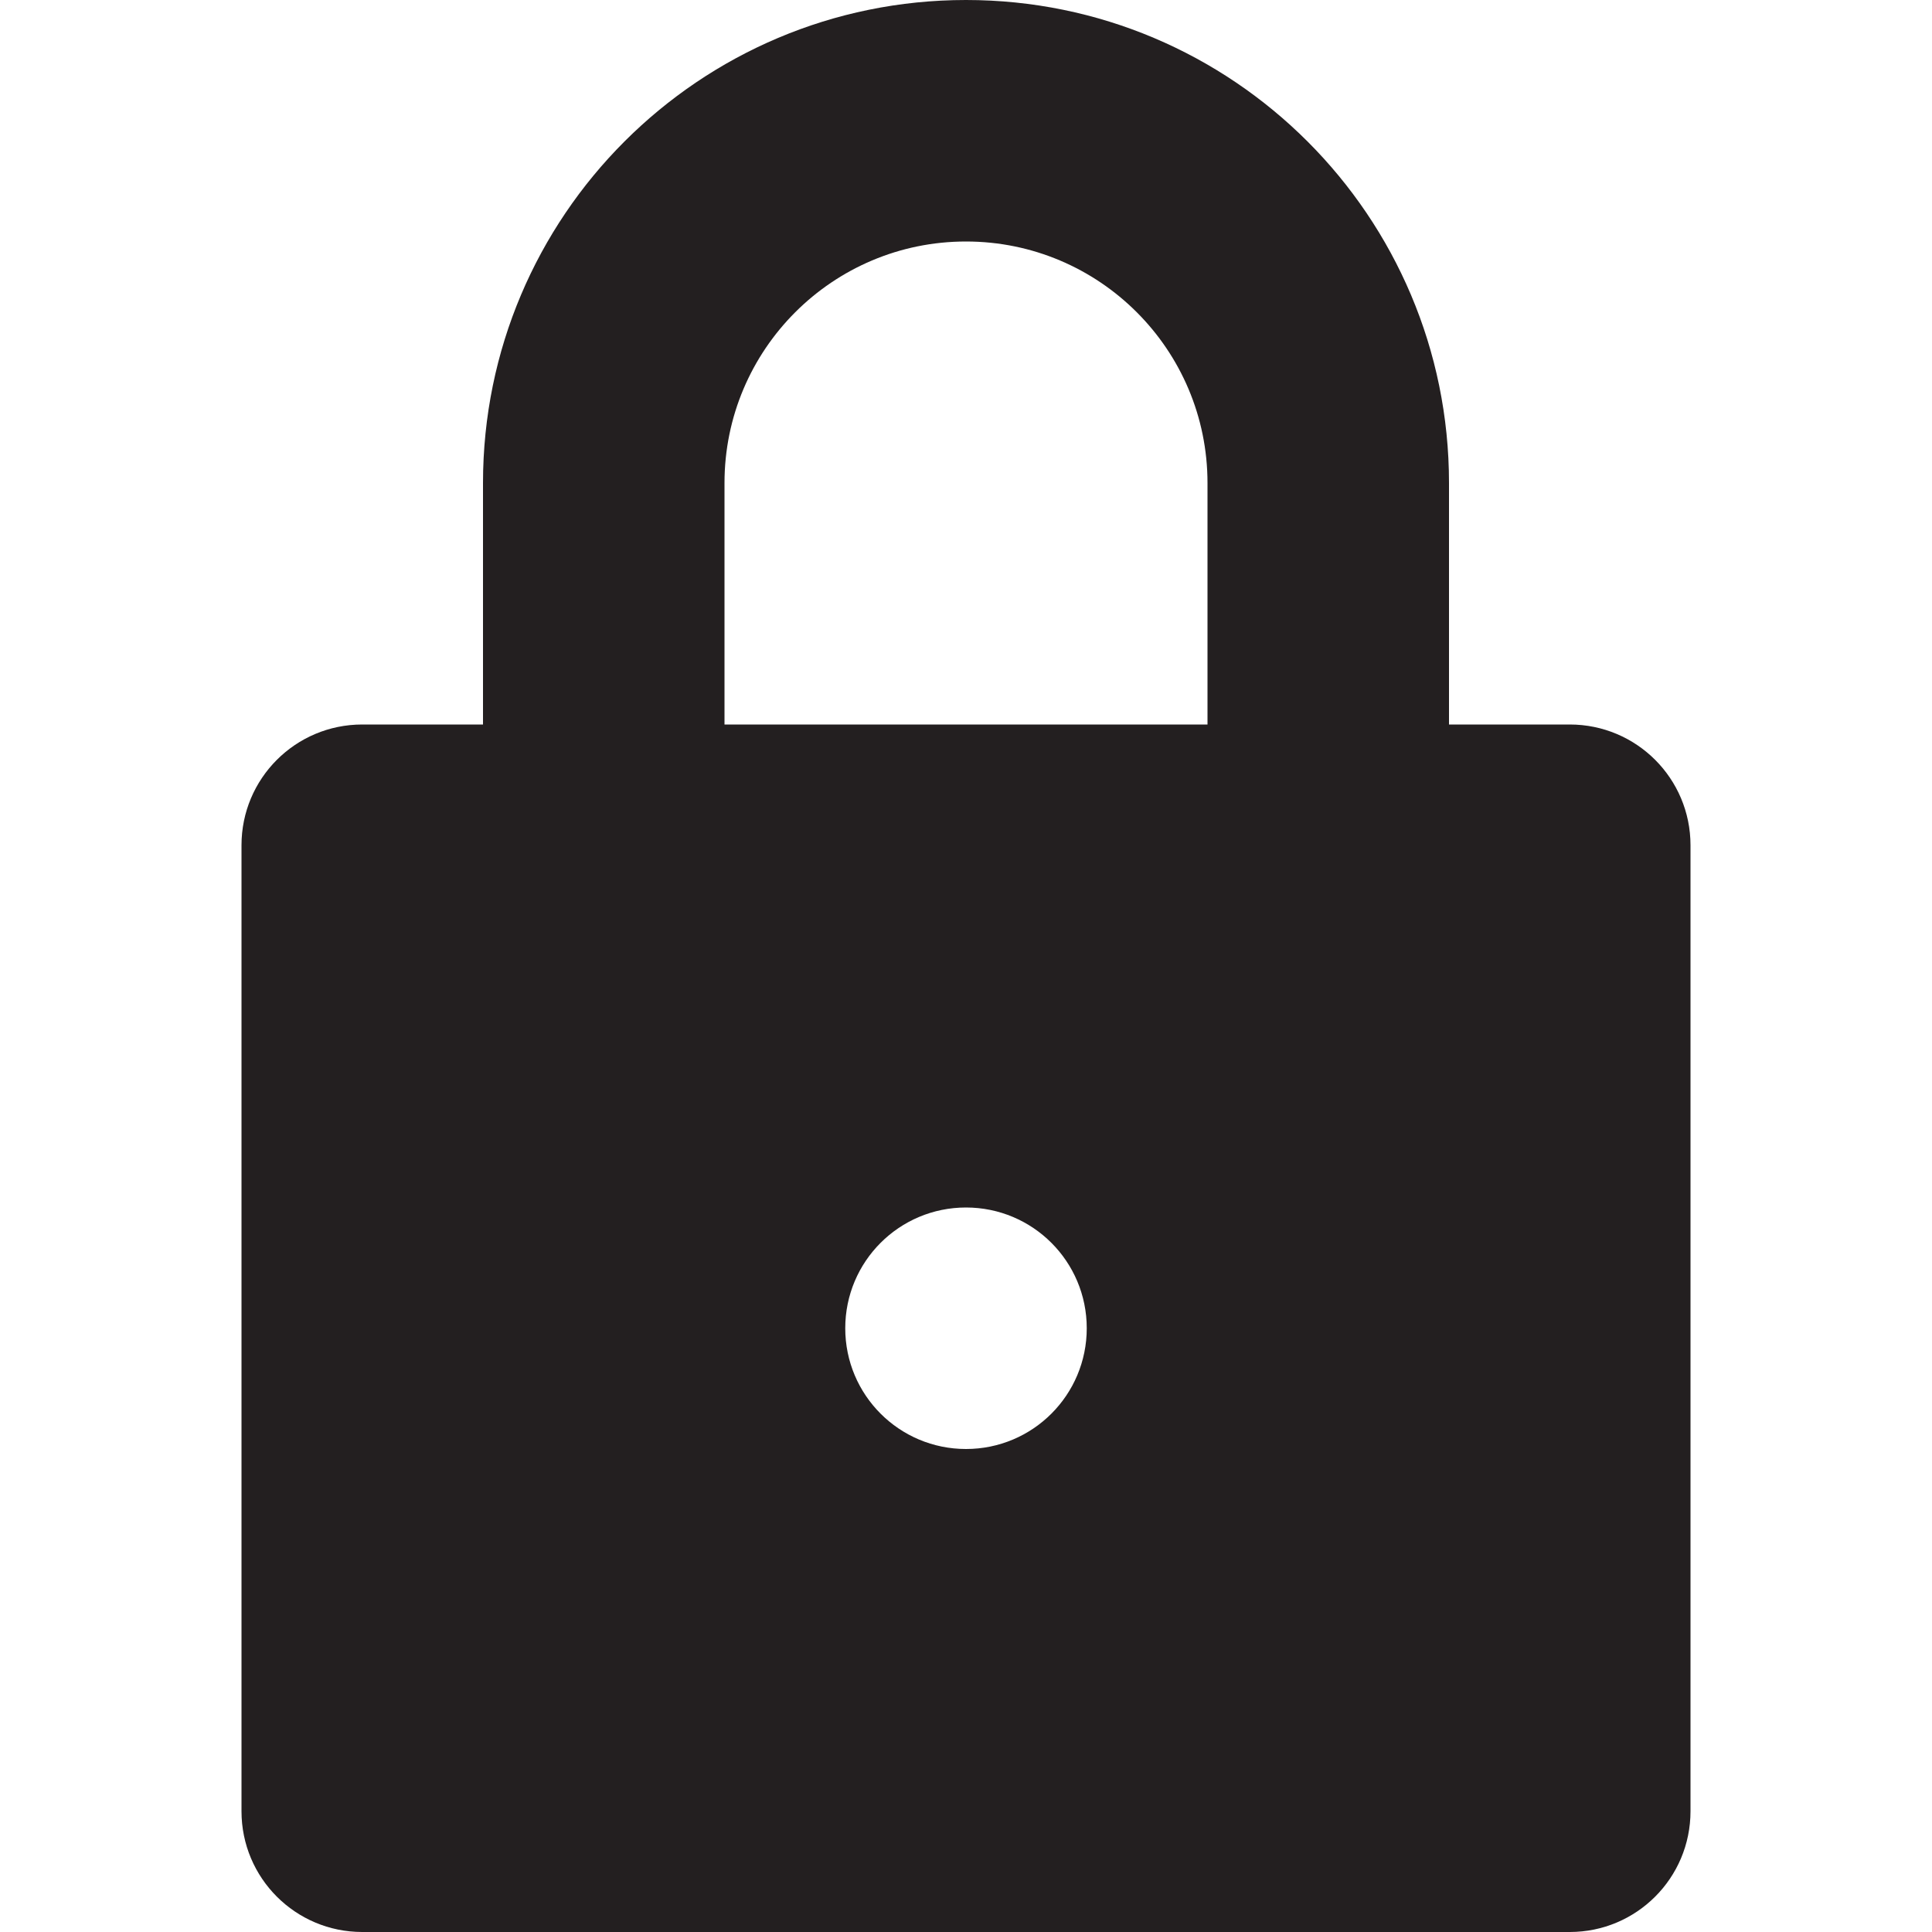
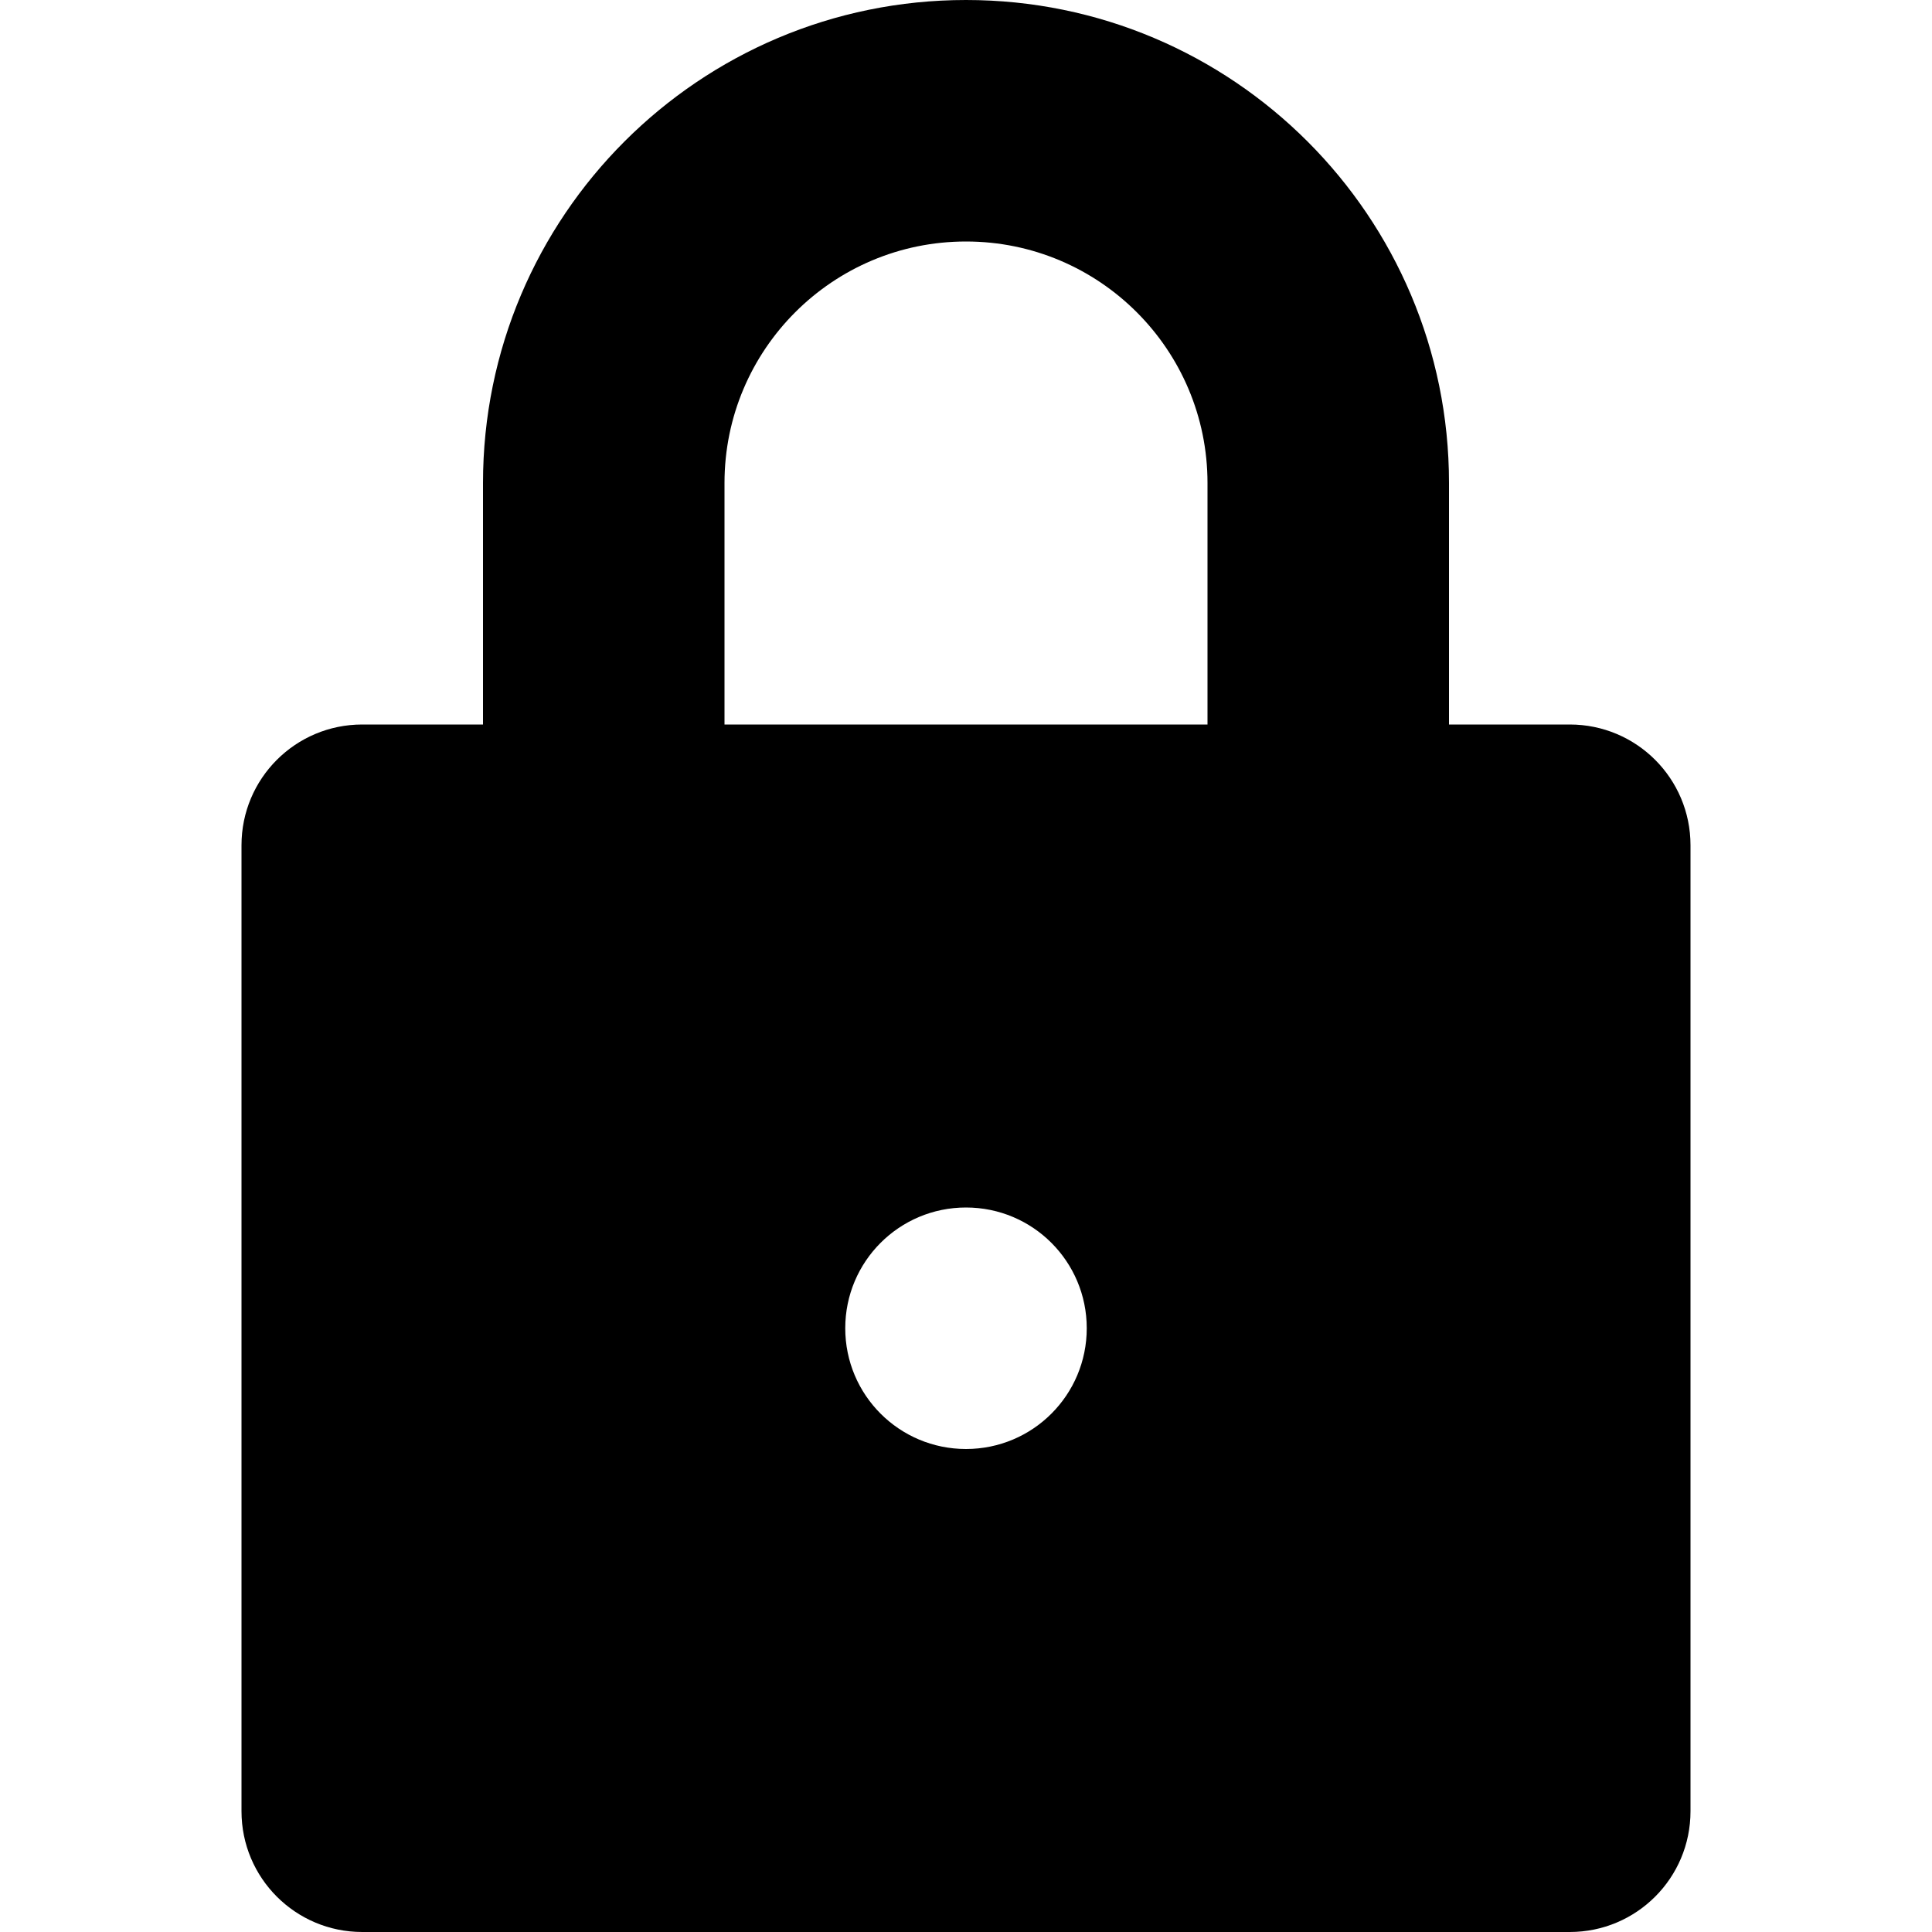
<svg xmlns="http://www.w3.org/2000/svg" version="1.0" id="Layer_1" width="800px" height="800px" viewBox="0 0 64 64" enable-background="new 0 0 64 64" xml:space="preserve">
-   <path fill="#231F20" d="M52,24h-4v-8c0-8.836-7.164-16-16-16S16,7.164,16,16v8h-4c-2.211,0-4,1.789-4,4v32c0,2.211,1.789,4,4,4h40  c2.211,0,4-1.789,4-4V28C56,25.789,54.211,24,52,24z M32,48c-2.211,0-4-1.789-4-4s1.789-4,4-4s4,1.789,4,4S34.211,48,32,48z M40,24  H24v-8c0-4.418,3.582-8,8-8s8,3.582,8,8V24z" />
+   <path fill="currentColor" d="M52,24h-4v-8c0-8.836-7.164-16-16-16S16,7.164,16,16v8h-4c-2.211,0-4,1.789-4,4v32c0,2.211,1.789,4,4,4h40  c2.211,0,4-1.789,4-4V28C56,25.789,54.211,24,52,24z M32,48c-2.211,0-4-1.789-4-4s1.789-4,4-4s4,1.789,4,4S34.211,48,32,48z M40,24  H24v-8c0-4.418,3.582-8,8-8s8,3.582,8,8V24z" />
</svg>
